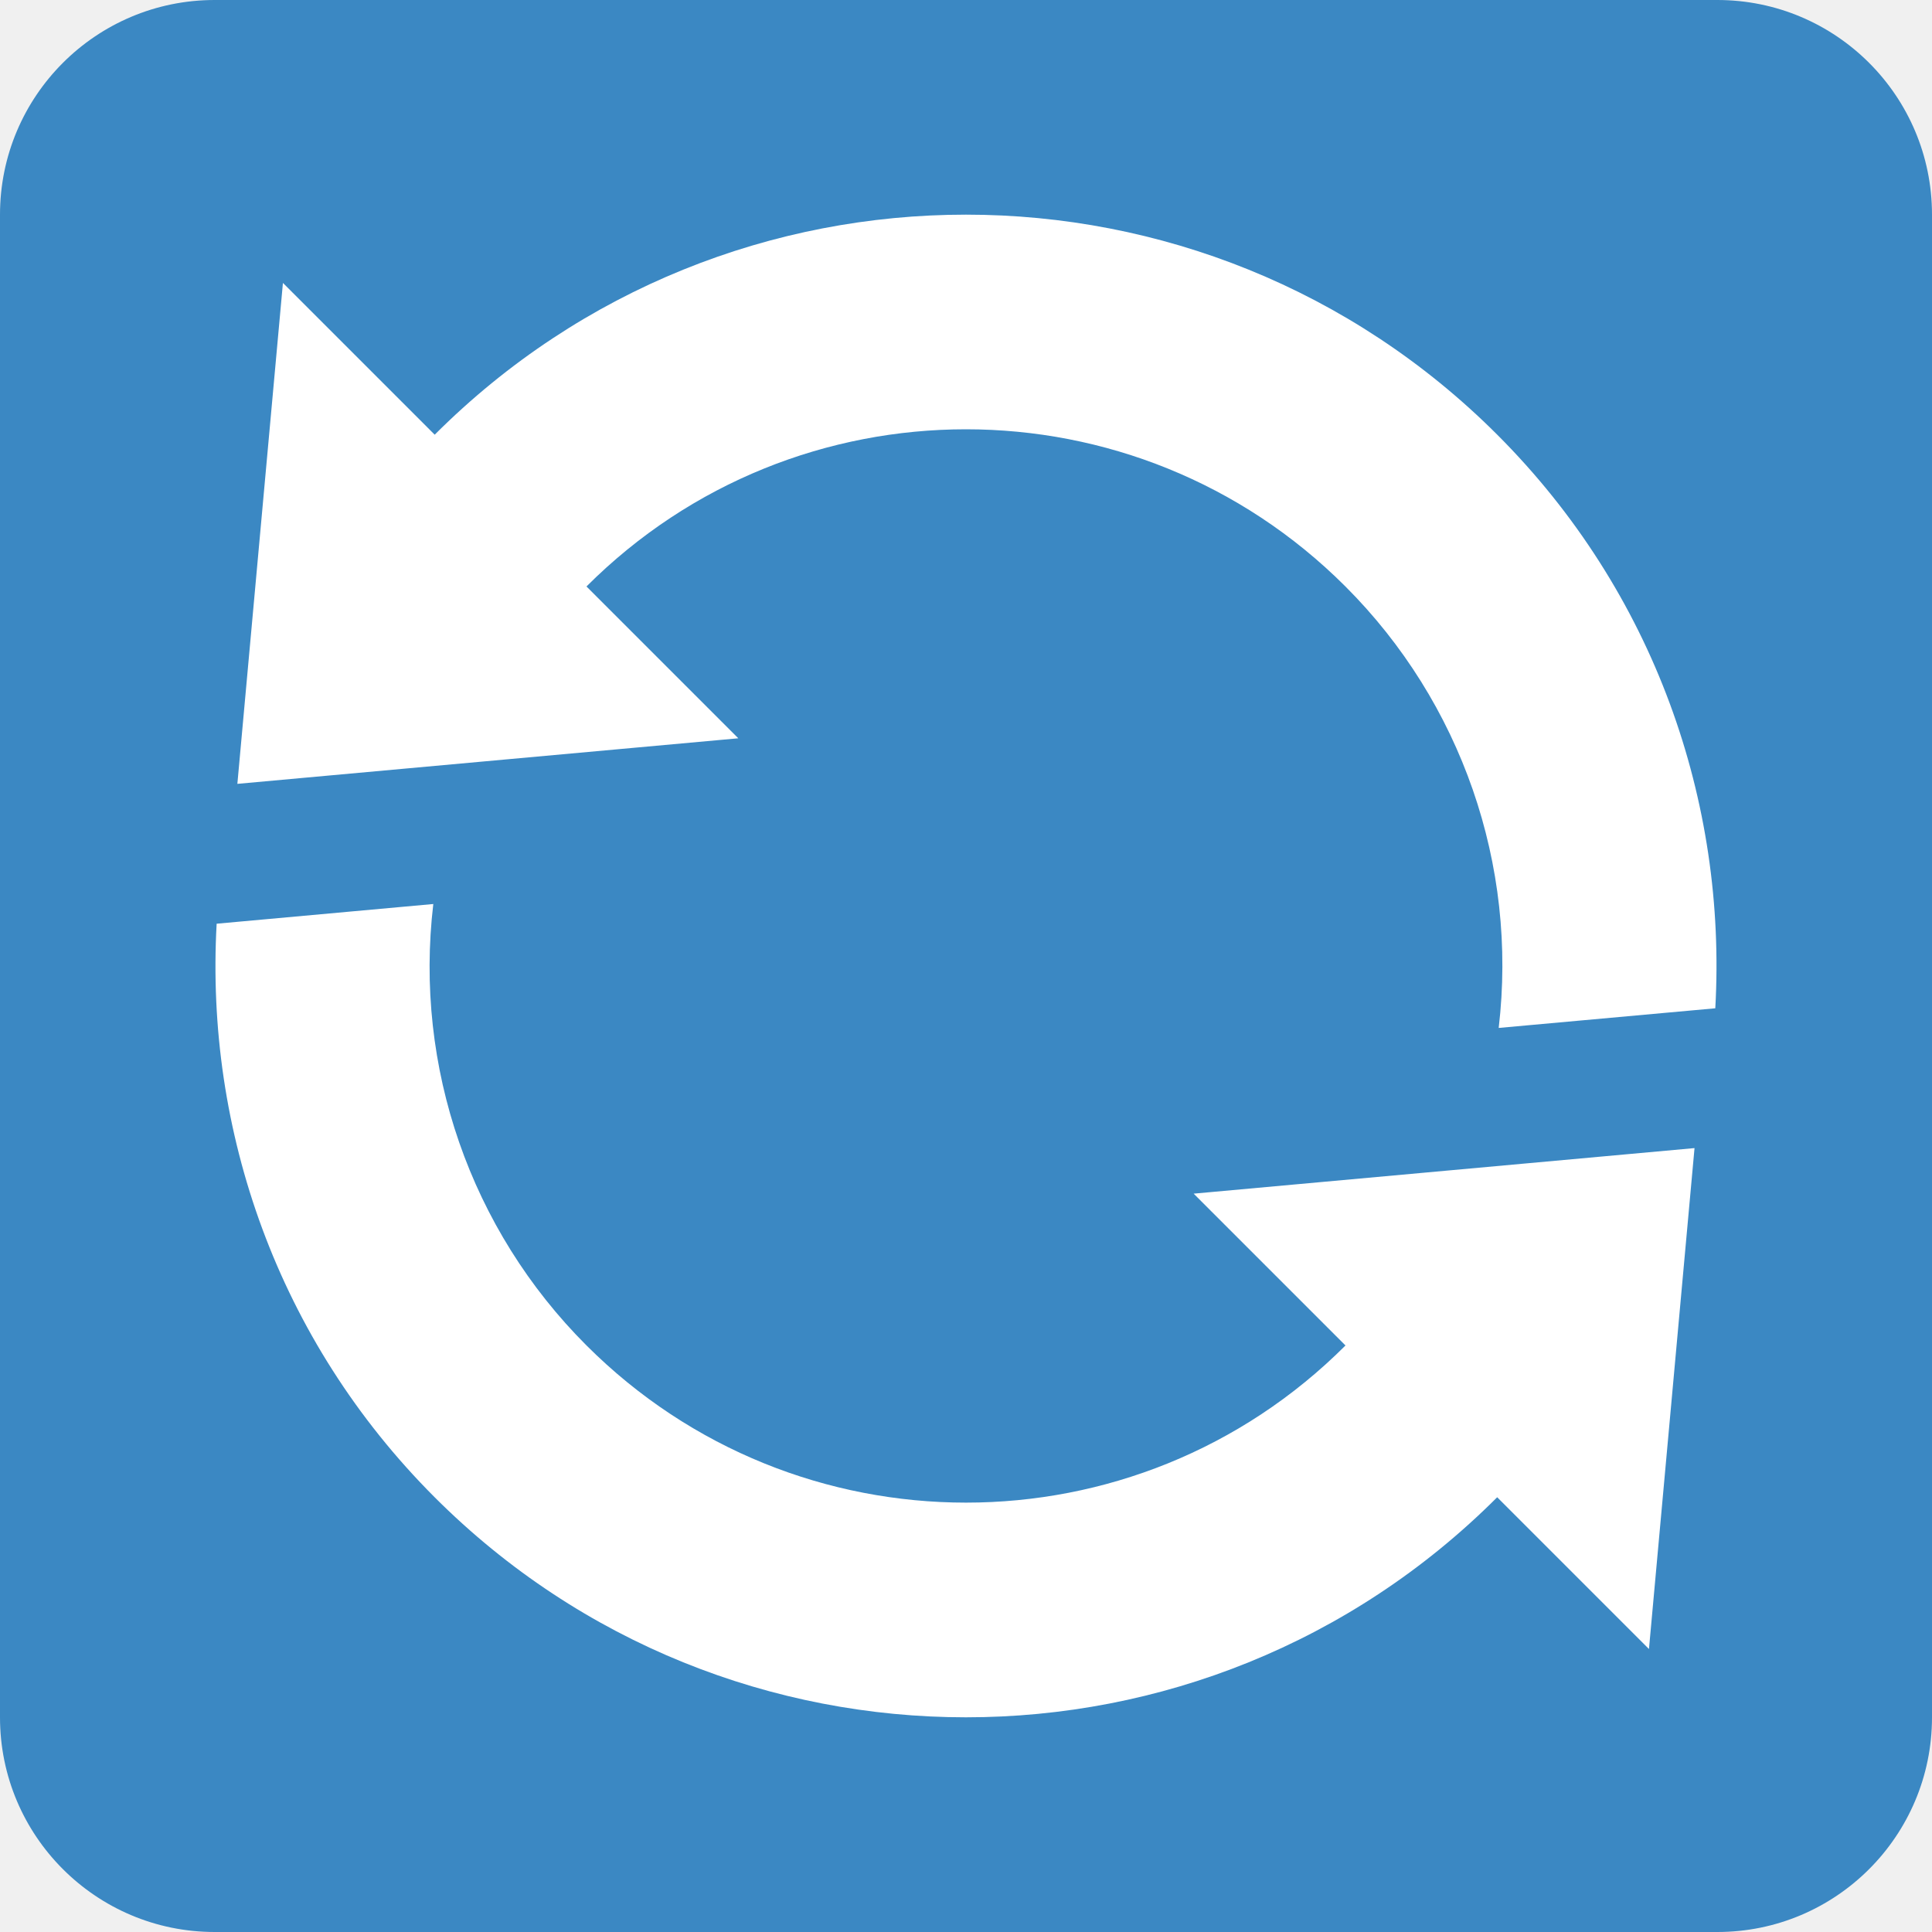
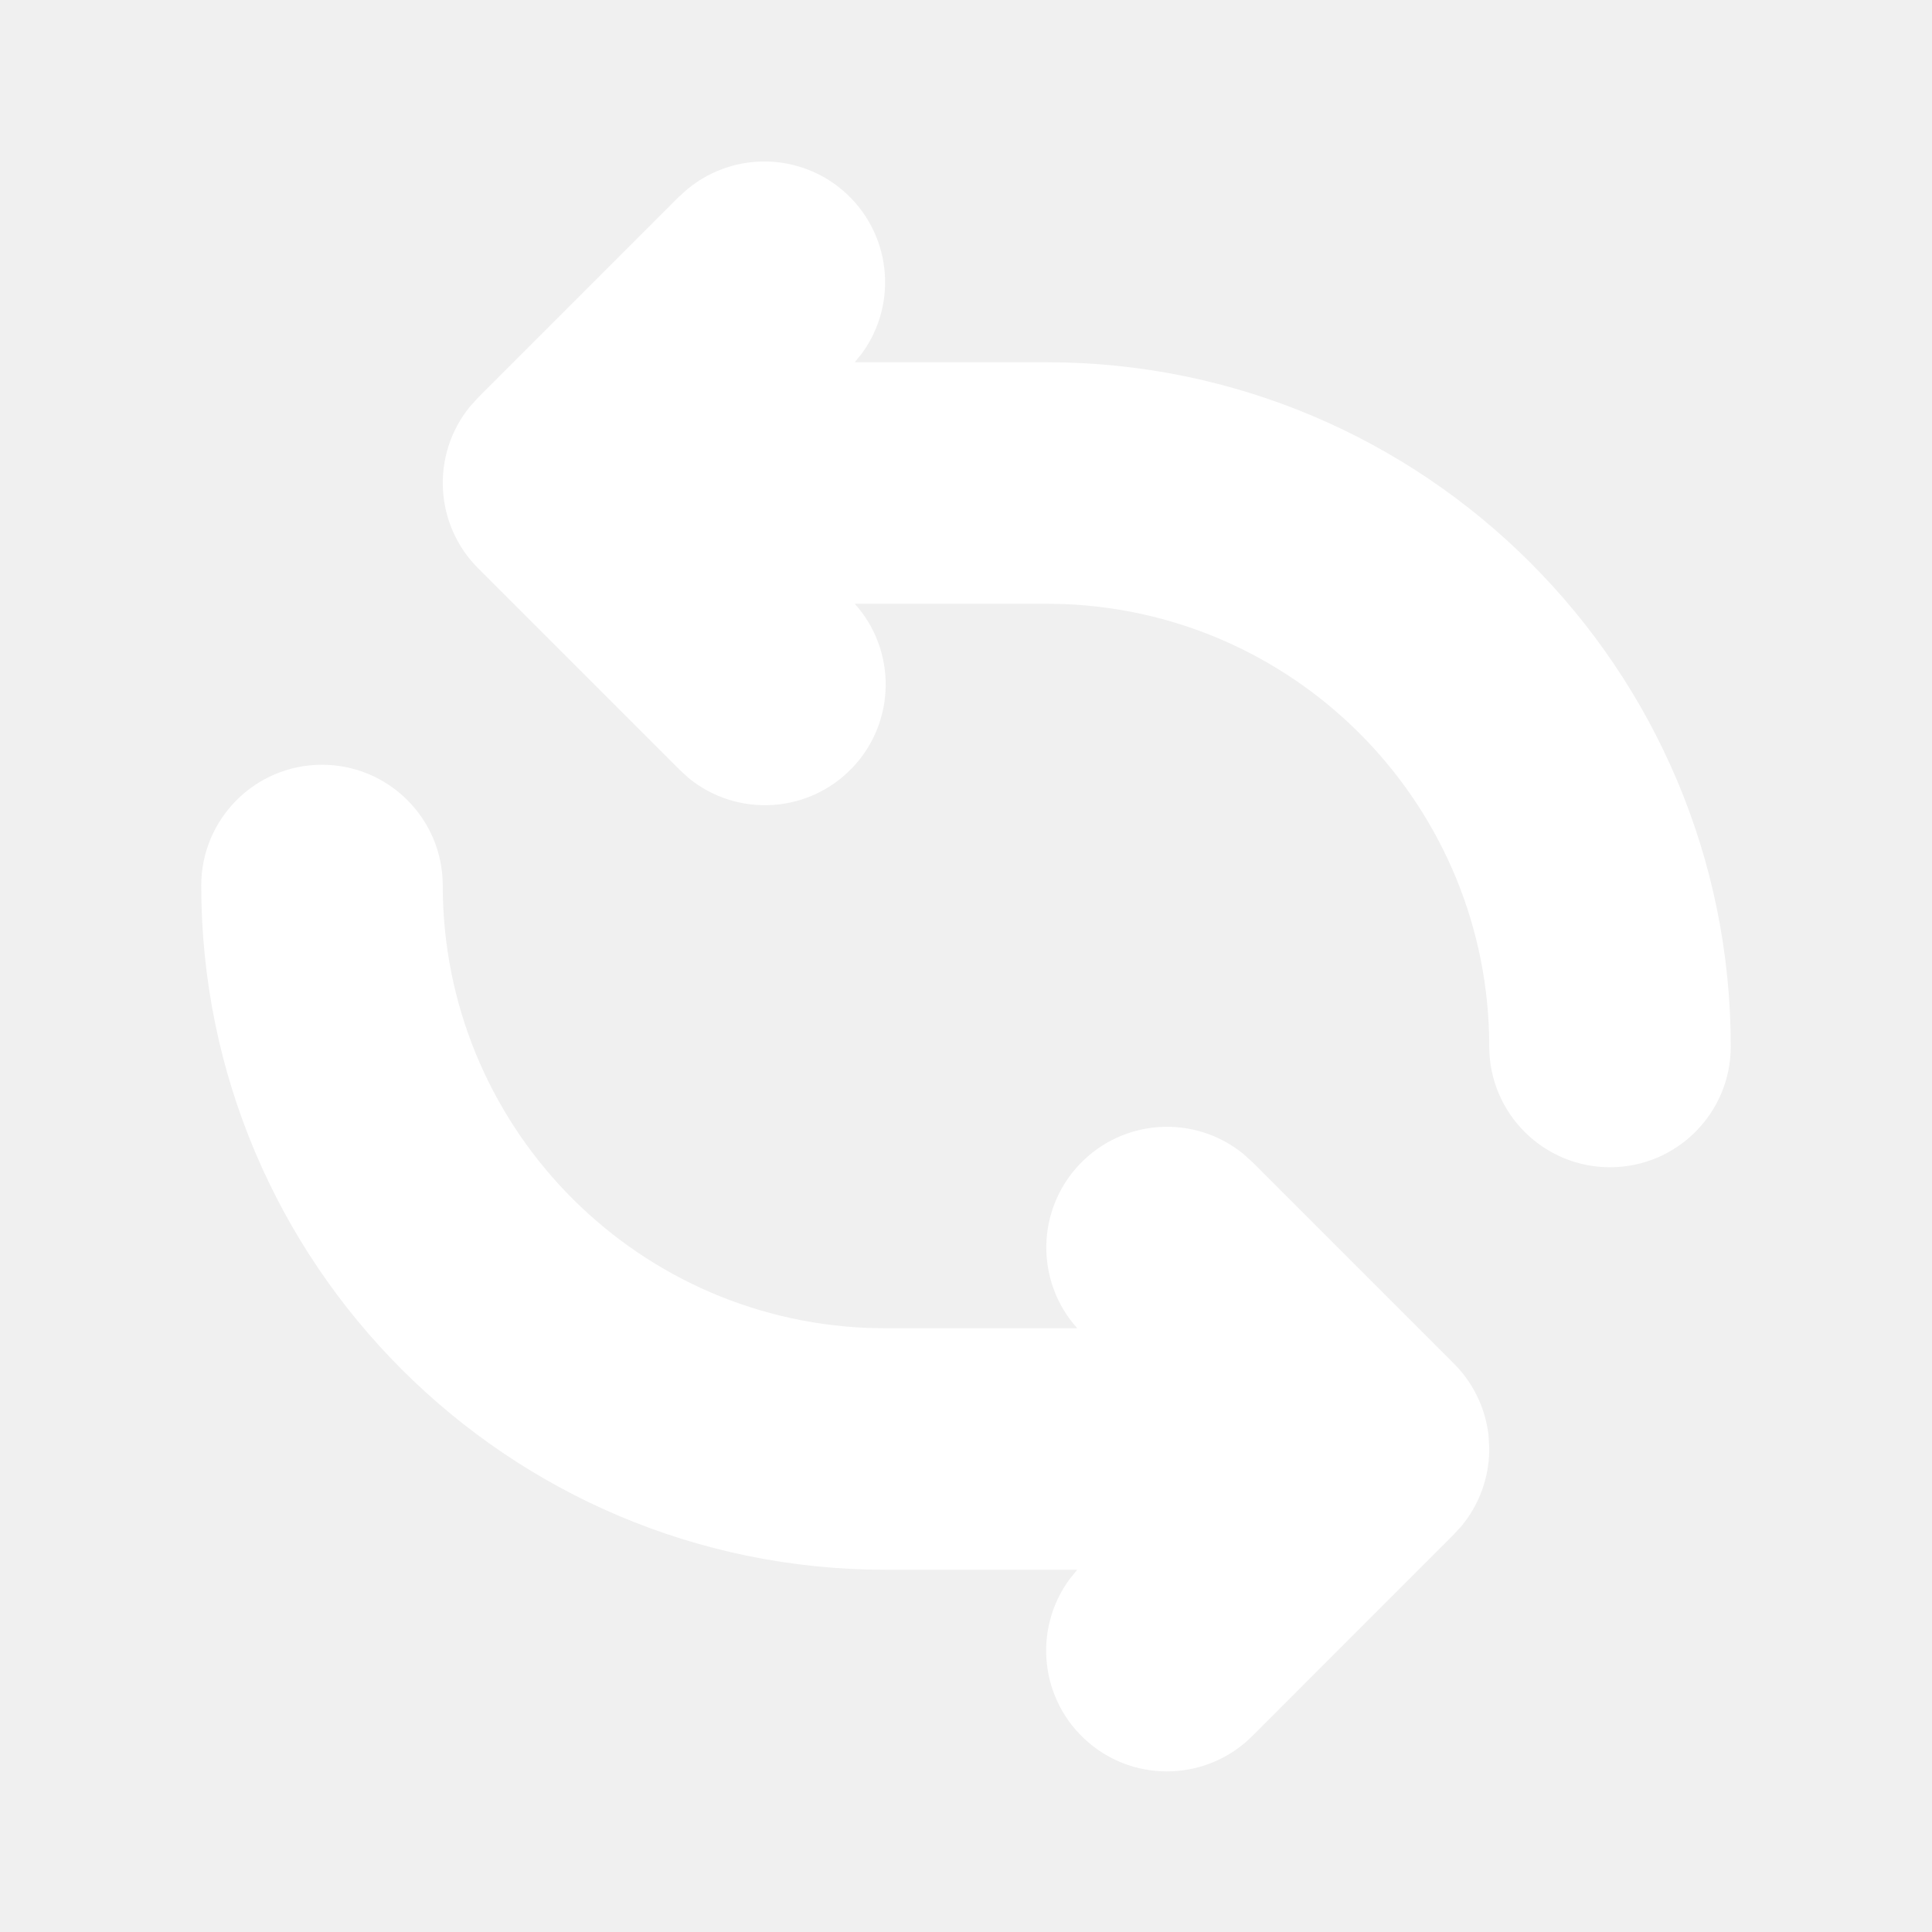
- <svg xmlns="http://www.w3.org/2000/svg" viewBox="0 0 36 36">
-   <path fill="#3B88C3" d="M36 32a4 4 0 0 1-4 4H4a4 4 0 0 1-4-4V4a4 4 0 0 1 4-4h28a4 4 0 0 1 4 4z" />
-   <path fill="#FFF" d="m22.242 22.242 2.829 2.829c-3.905 3.905-10.237 3.904-14.143-.001a9.97 9.97 0 0 1-2.854-8.225l-4.037.367c-.215 3.84 1.128 7.752 4.062 10.687 5.467 5.467 14.333 5.468 19.799 0l2.828 2.828.849-9.334zM27.899 8.1C22.431 2.633 13.568 2.633 8.1 8.1L5.272 5.272l-.849 9.334 9.334-.849-2.829-2.829c3.906-3.905 10.236-3.905 14.142 0a9.98 9.98 0 0 1 2.856 8.226l4.036-.366c.216-3.841-1.128-7.753-4.063-10.688" />
+ <svg xmlns="http://www.w3.org/2000/svg" width="1em" height="1em" viewBox="0 0 24 24">
+   <path d="M0 0h24v24H0z" fill="none" />
+   <g fill="none">
+     <path d="m12.594 23.258l-.012.002l-.071.035l-.02.004l-.014-.004l-.071-.036q-.016-.004-.024.006l-.004.01l-.017.428l.005.02l.01.013l.104.074l.015.004l.012-.004l.104-.074l.012-.016l.004-.017l-.017-.427q-.004-.016-.016-.018m.264-.113l-.014.002l-.184.093l-.01.01l-.003.011l.018.43l.005.012l.008.008l.201.092q.019.005.029-.008l.004-.014l-.034-.614q-.005-.019-.02-.022m-.715.002a.02.02 0 0 0-.027.006l-.006.014l-.034.614q.001.018.017.024l.015-.002l.201-.093l.01-.008l.003-.011l.018-.43l-.003-.012l-.01-.01z" />
+     <path fill="#fff" d="M4 9.5A1.5 1.5 0 0 1 5.5 11a5.5 5.5 0 0 0 5.279 5.496L11 16.5h2.382a1.5 1.5 0 0 1 2.065-2.164l.114.103l2.5 2.5a1.5 1.5 0 0 1 .43.89l.009.157v.028a1.5 1.5 0 0 1-.348.947l-.097.105l-2.494 2.495a1.5 1.5 0 0 1-2.272-1.947l.093-.114H11A8.5 8.5 0 0 1 2.5 11A1.5 1.5 0 0 1 4 9.5m4.44-7.06a1.5 1.5 0 0 1 2.27 1.946l-.092.114H13a8.5 8.5 0 0 1 8.5 8.5a1.5 1.5 0 1 1-3 0a5.5 5.5 0 0 0-5.279-5.496L13 7.5h-2.382a1.5 1.5 0 0 1-2.065 2.164L8.44 9.56l-2.5-2.5a1.5 1.5 0 0 1-.103-2.008l.103-.114l2.5-2.5Z" />
+   </g>
</svg>
